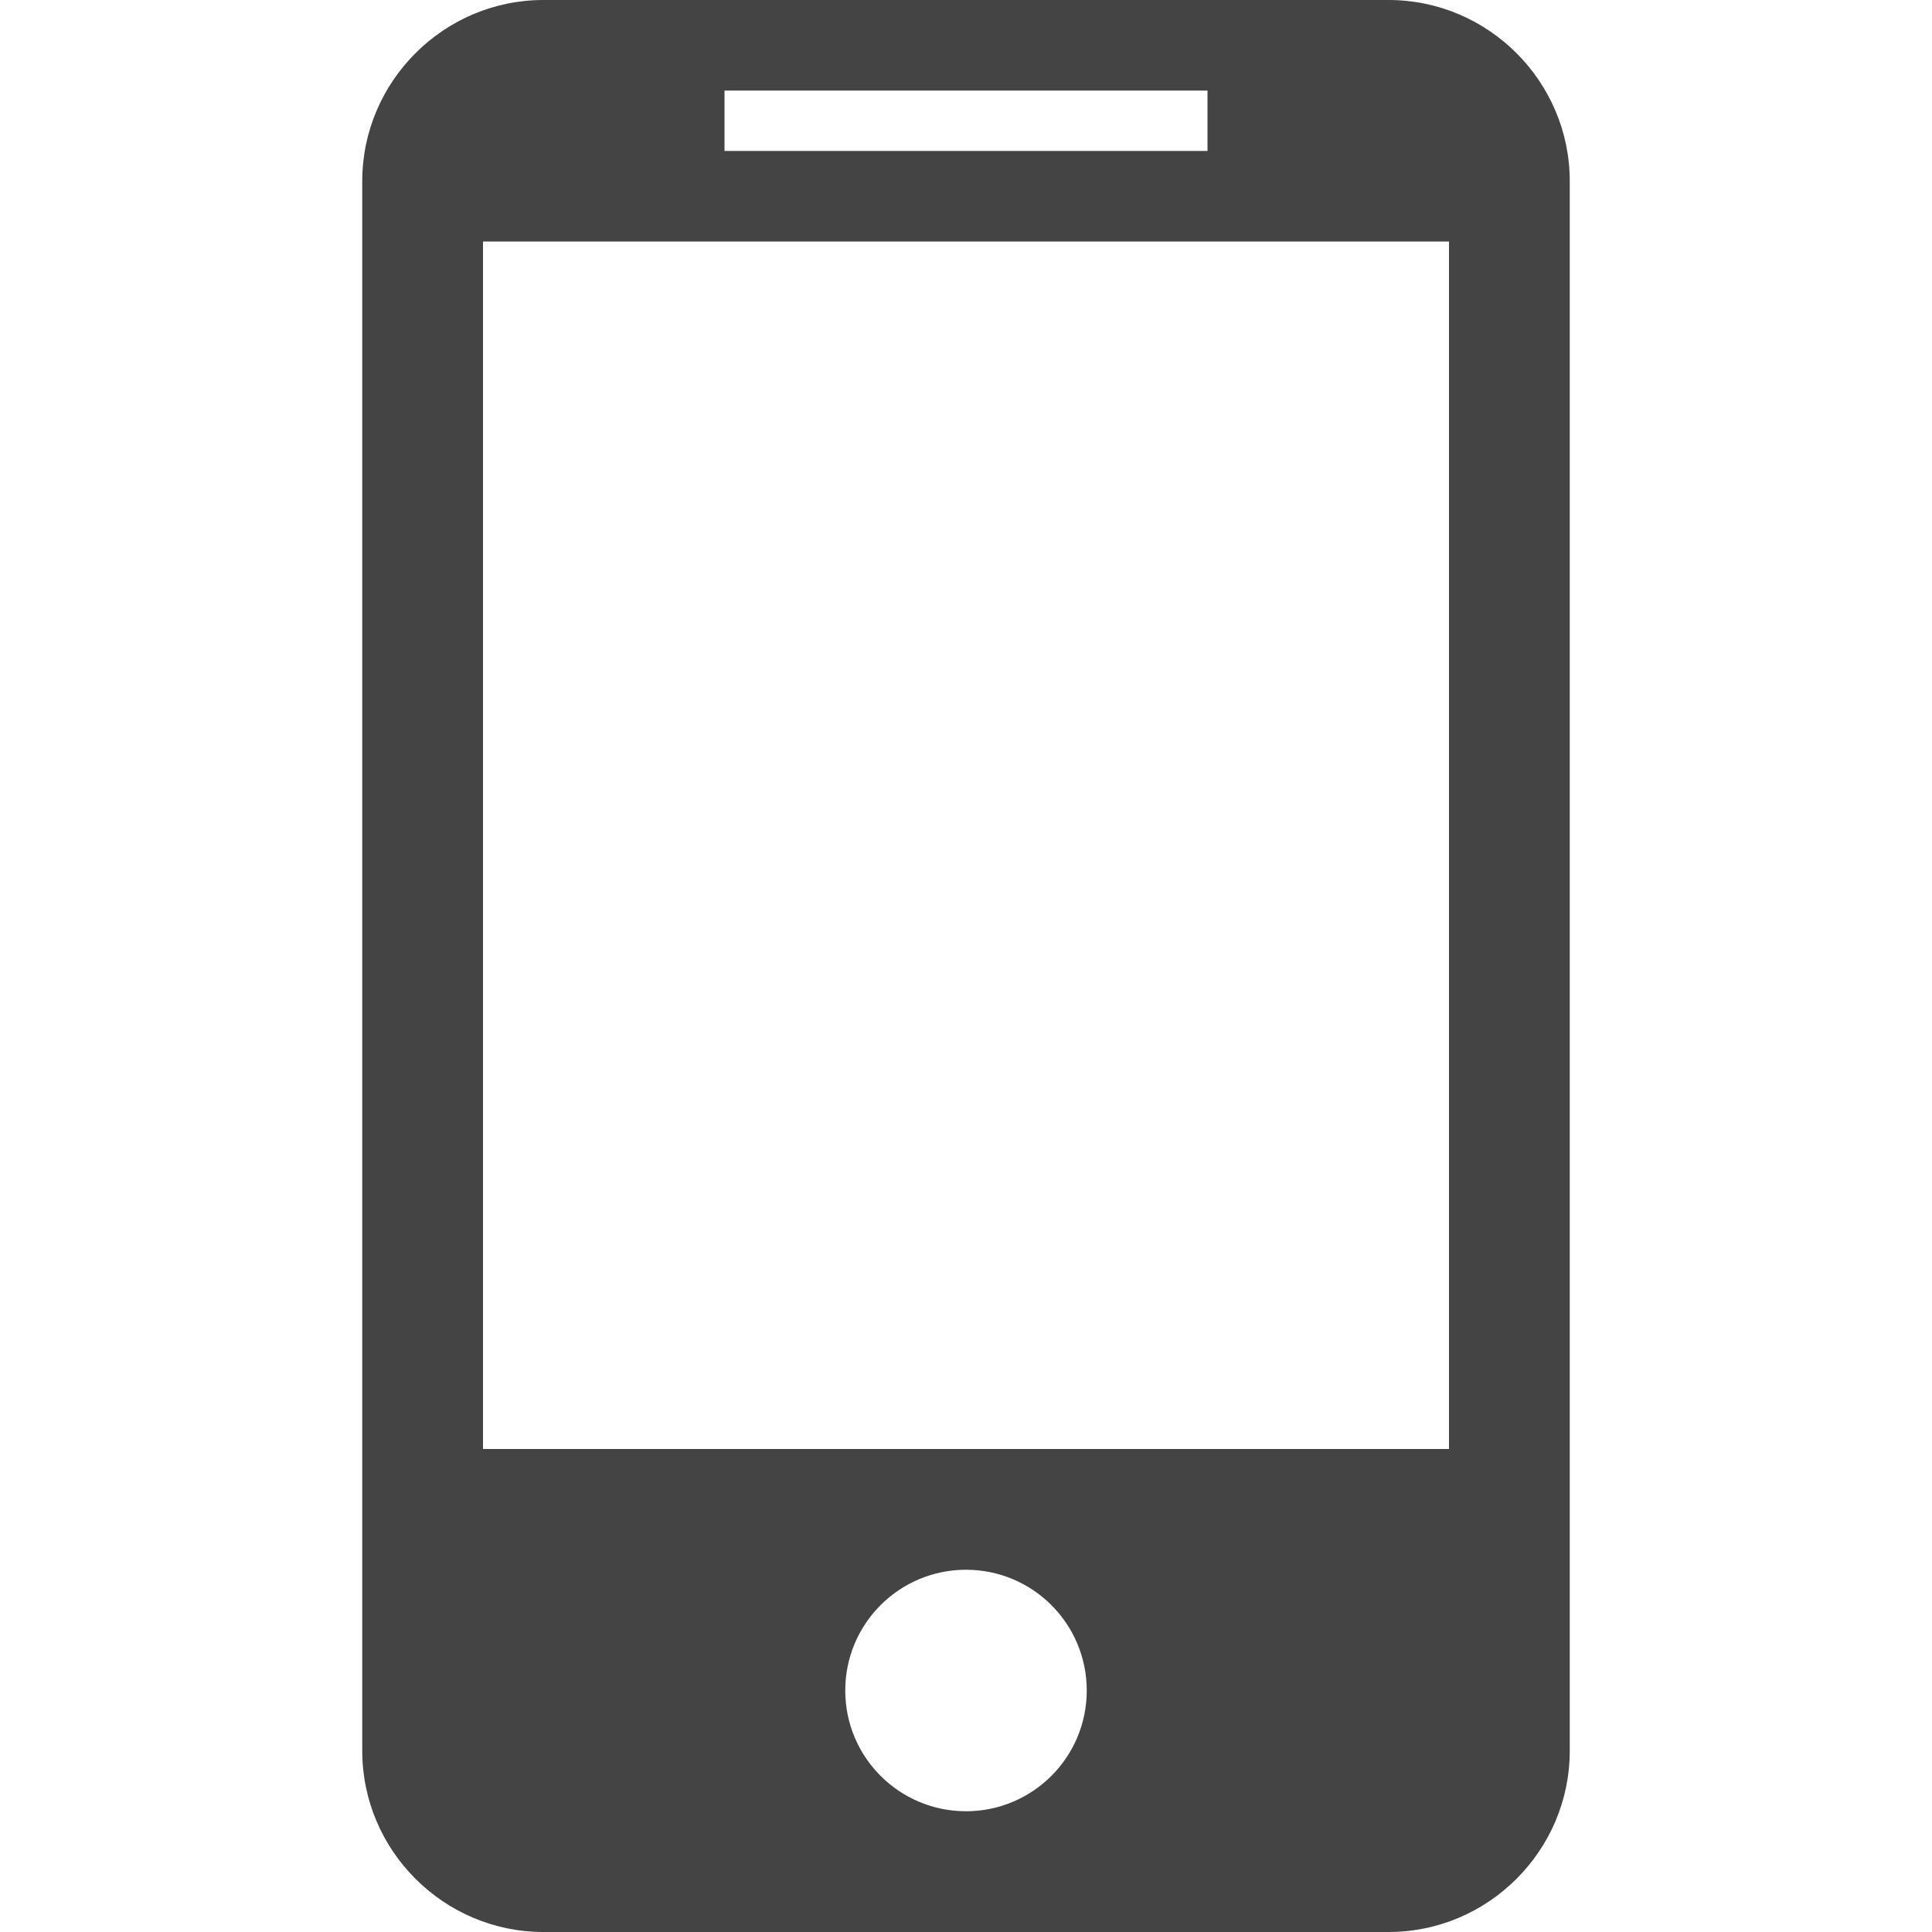
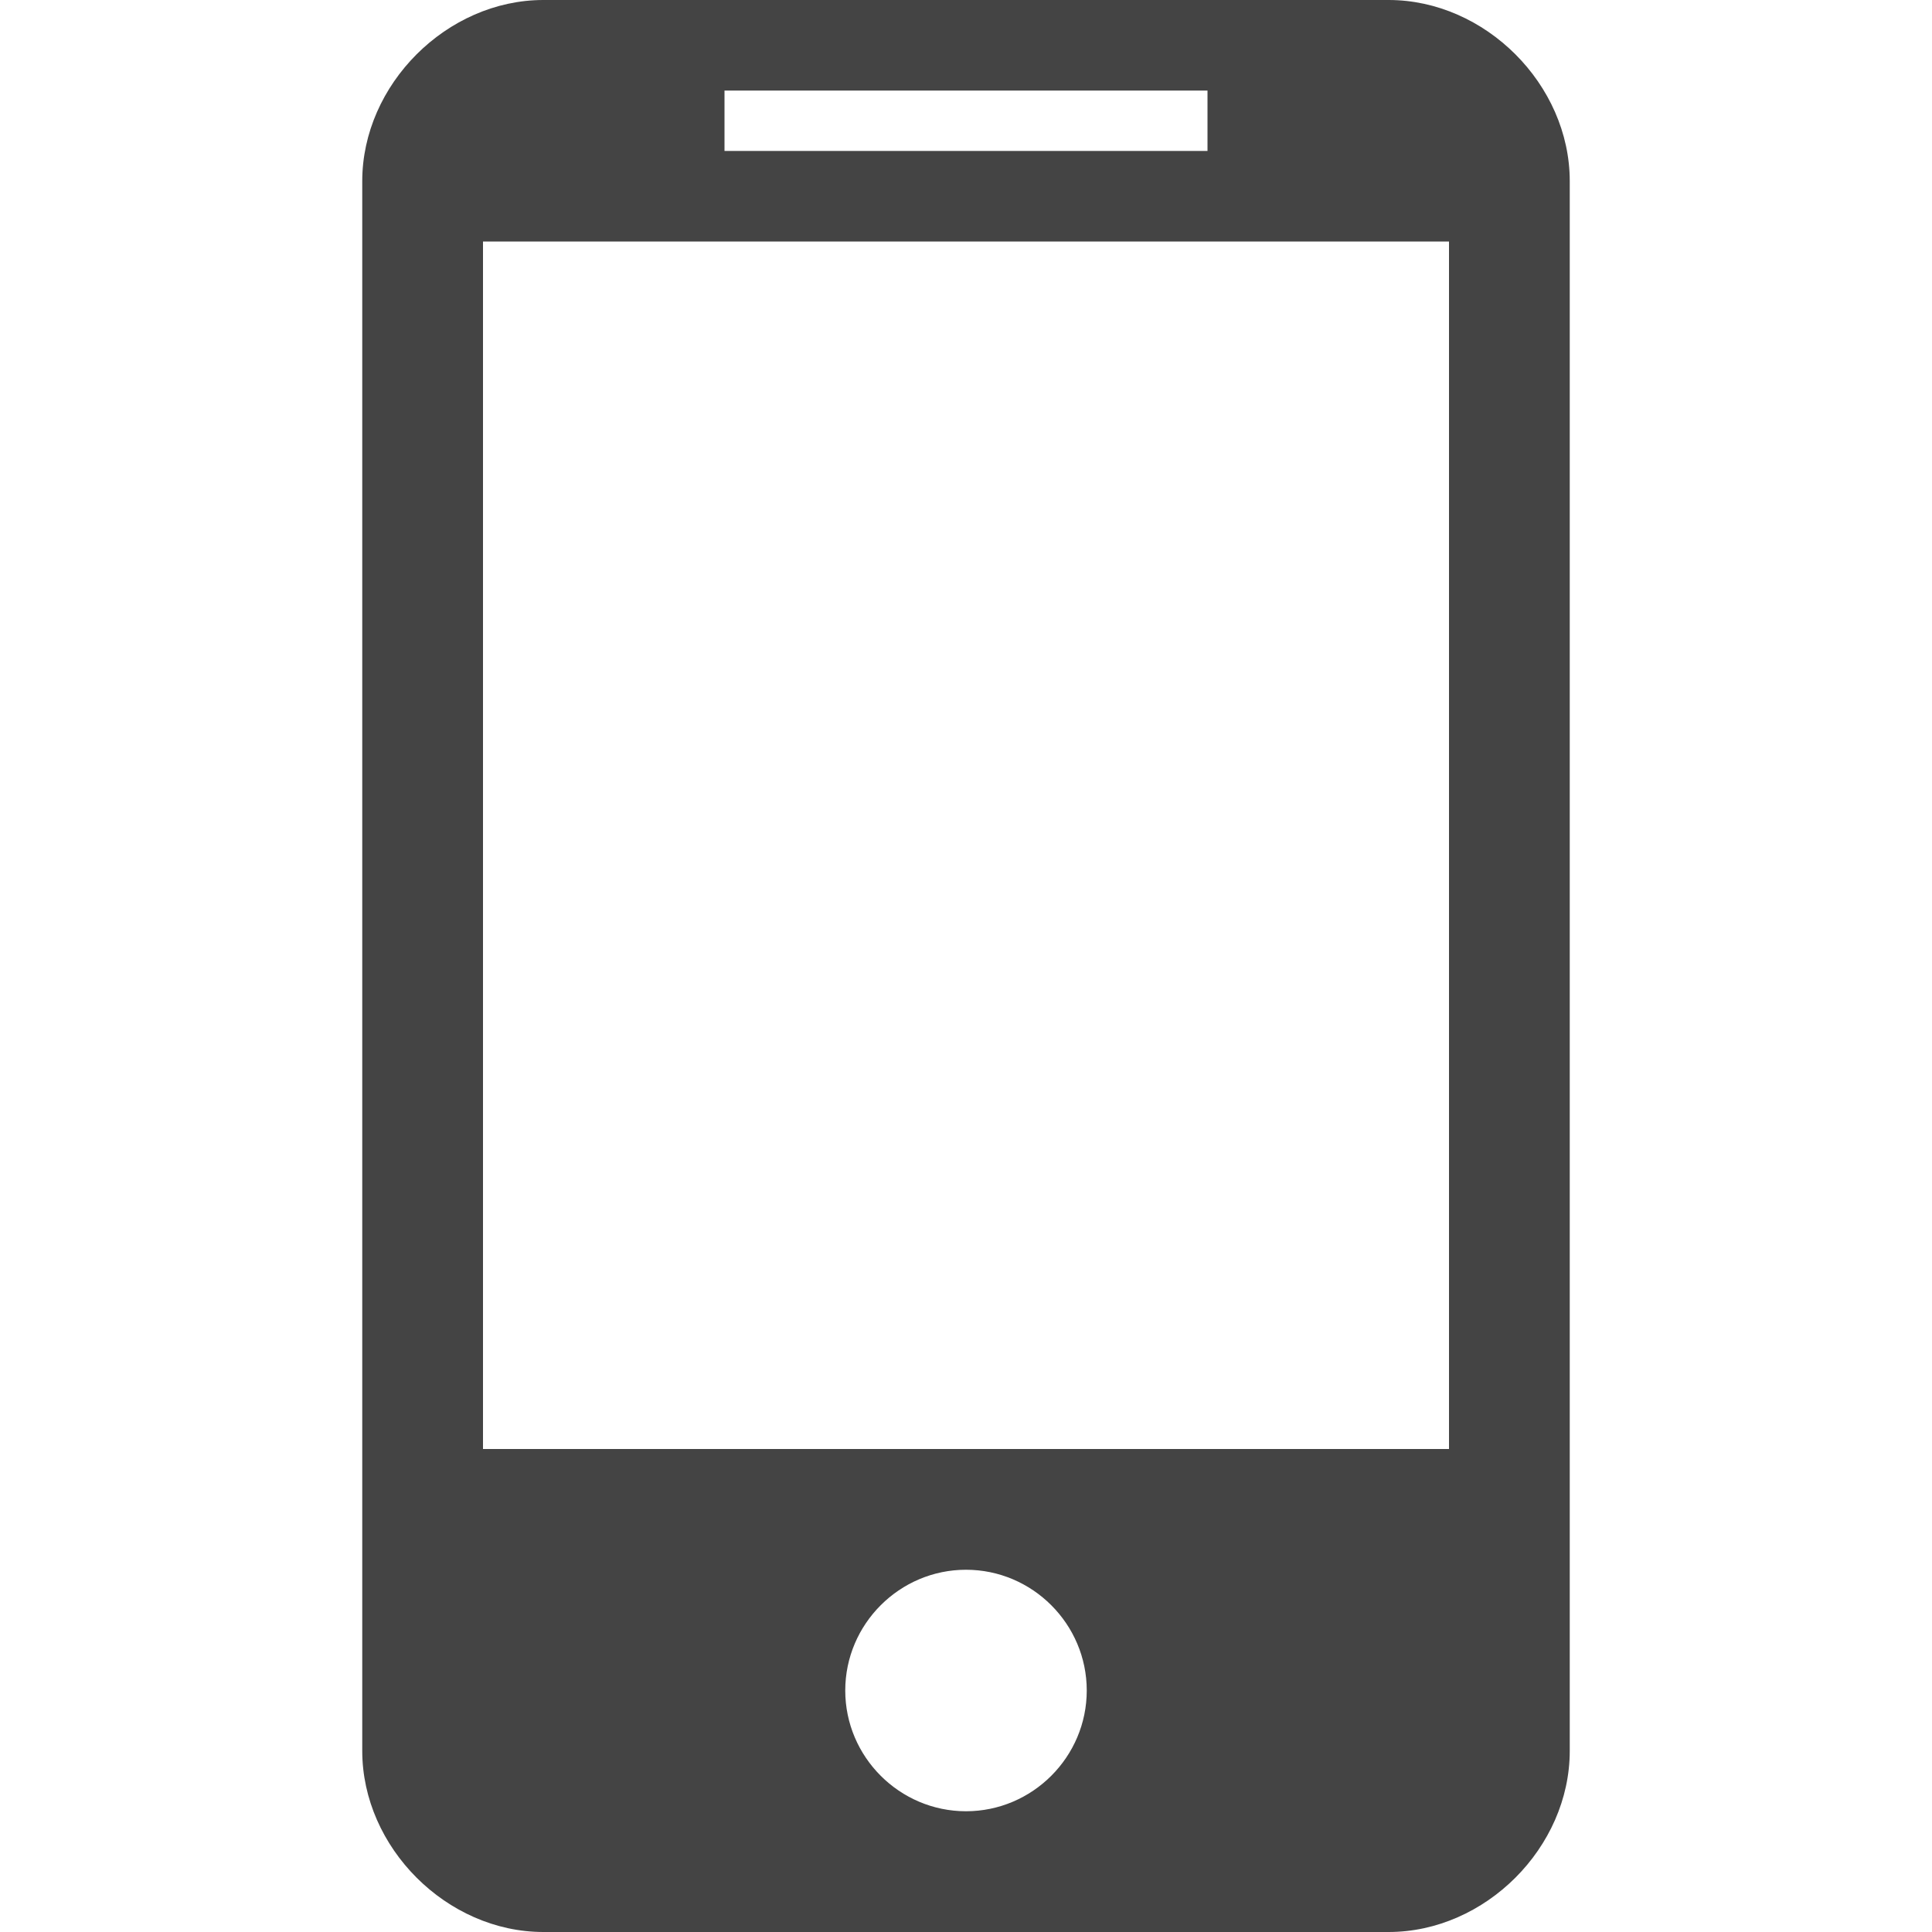
- <svg xmlns="http://www.w3.org/2000/svg" version="1.1" width="32" height="32" viewBox="0 0 32 32">
-   <path fill="#444444" d="M23 0h-14c-1.65 0-3 1.35-3 3v26c0 1.65 1.35 3 3 3h14c1.65 0 3-1.35 3-3v-26c0-1.65-1.35-3-3-3zM12 1.5h8v1h-8v-1zM16 30c-1.105 0-2-0.895-2-2s0.895-2 2-2 2 0.895 2 2-0.895 2-2 2zM24 24h-16v-20h16v20z" />
+ <svg xmlns="http://www.w3.org/2000/svg" version="1.1" width="64" height="64" viewBox="0 0 64 64">
+   <path fill="#444444" d="M46 0h-28c-3.2 0-6 2.8-6 6v52c0 3.2 2.8 6 6 6h28c3.2 0 6-2.8 6-6v-52c0-3.2-2.8-6-6-6zM24 3h16v2h-16v-2zM32 60c-2.2 0-4-1.8-4-4s1.8-4 4-4 4 1.8 4 4-1.8 4-4 4zM48 48h-32v-40h32v40z" />
</svg>
